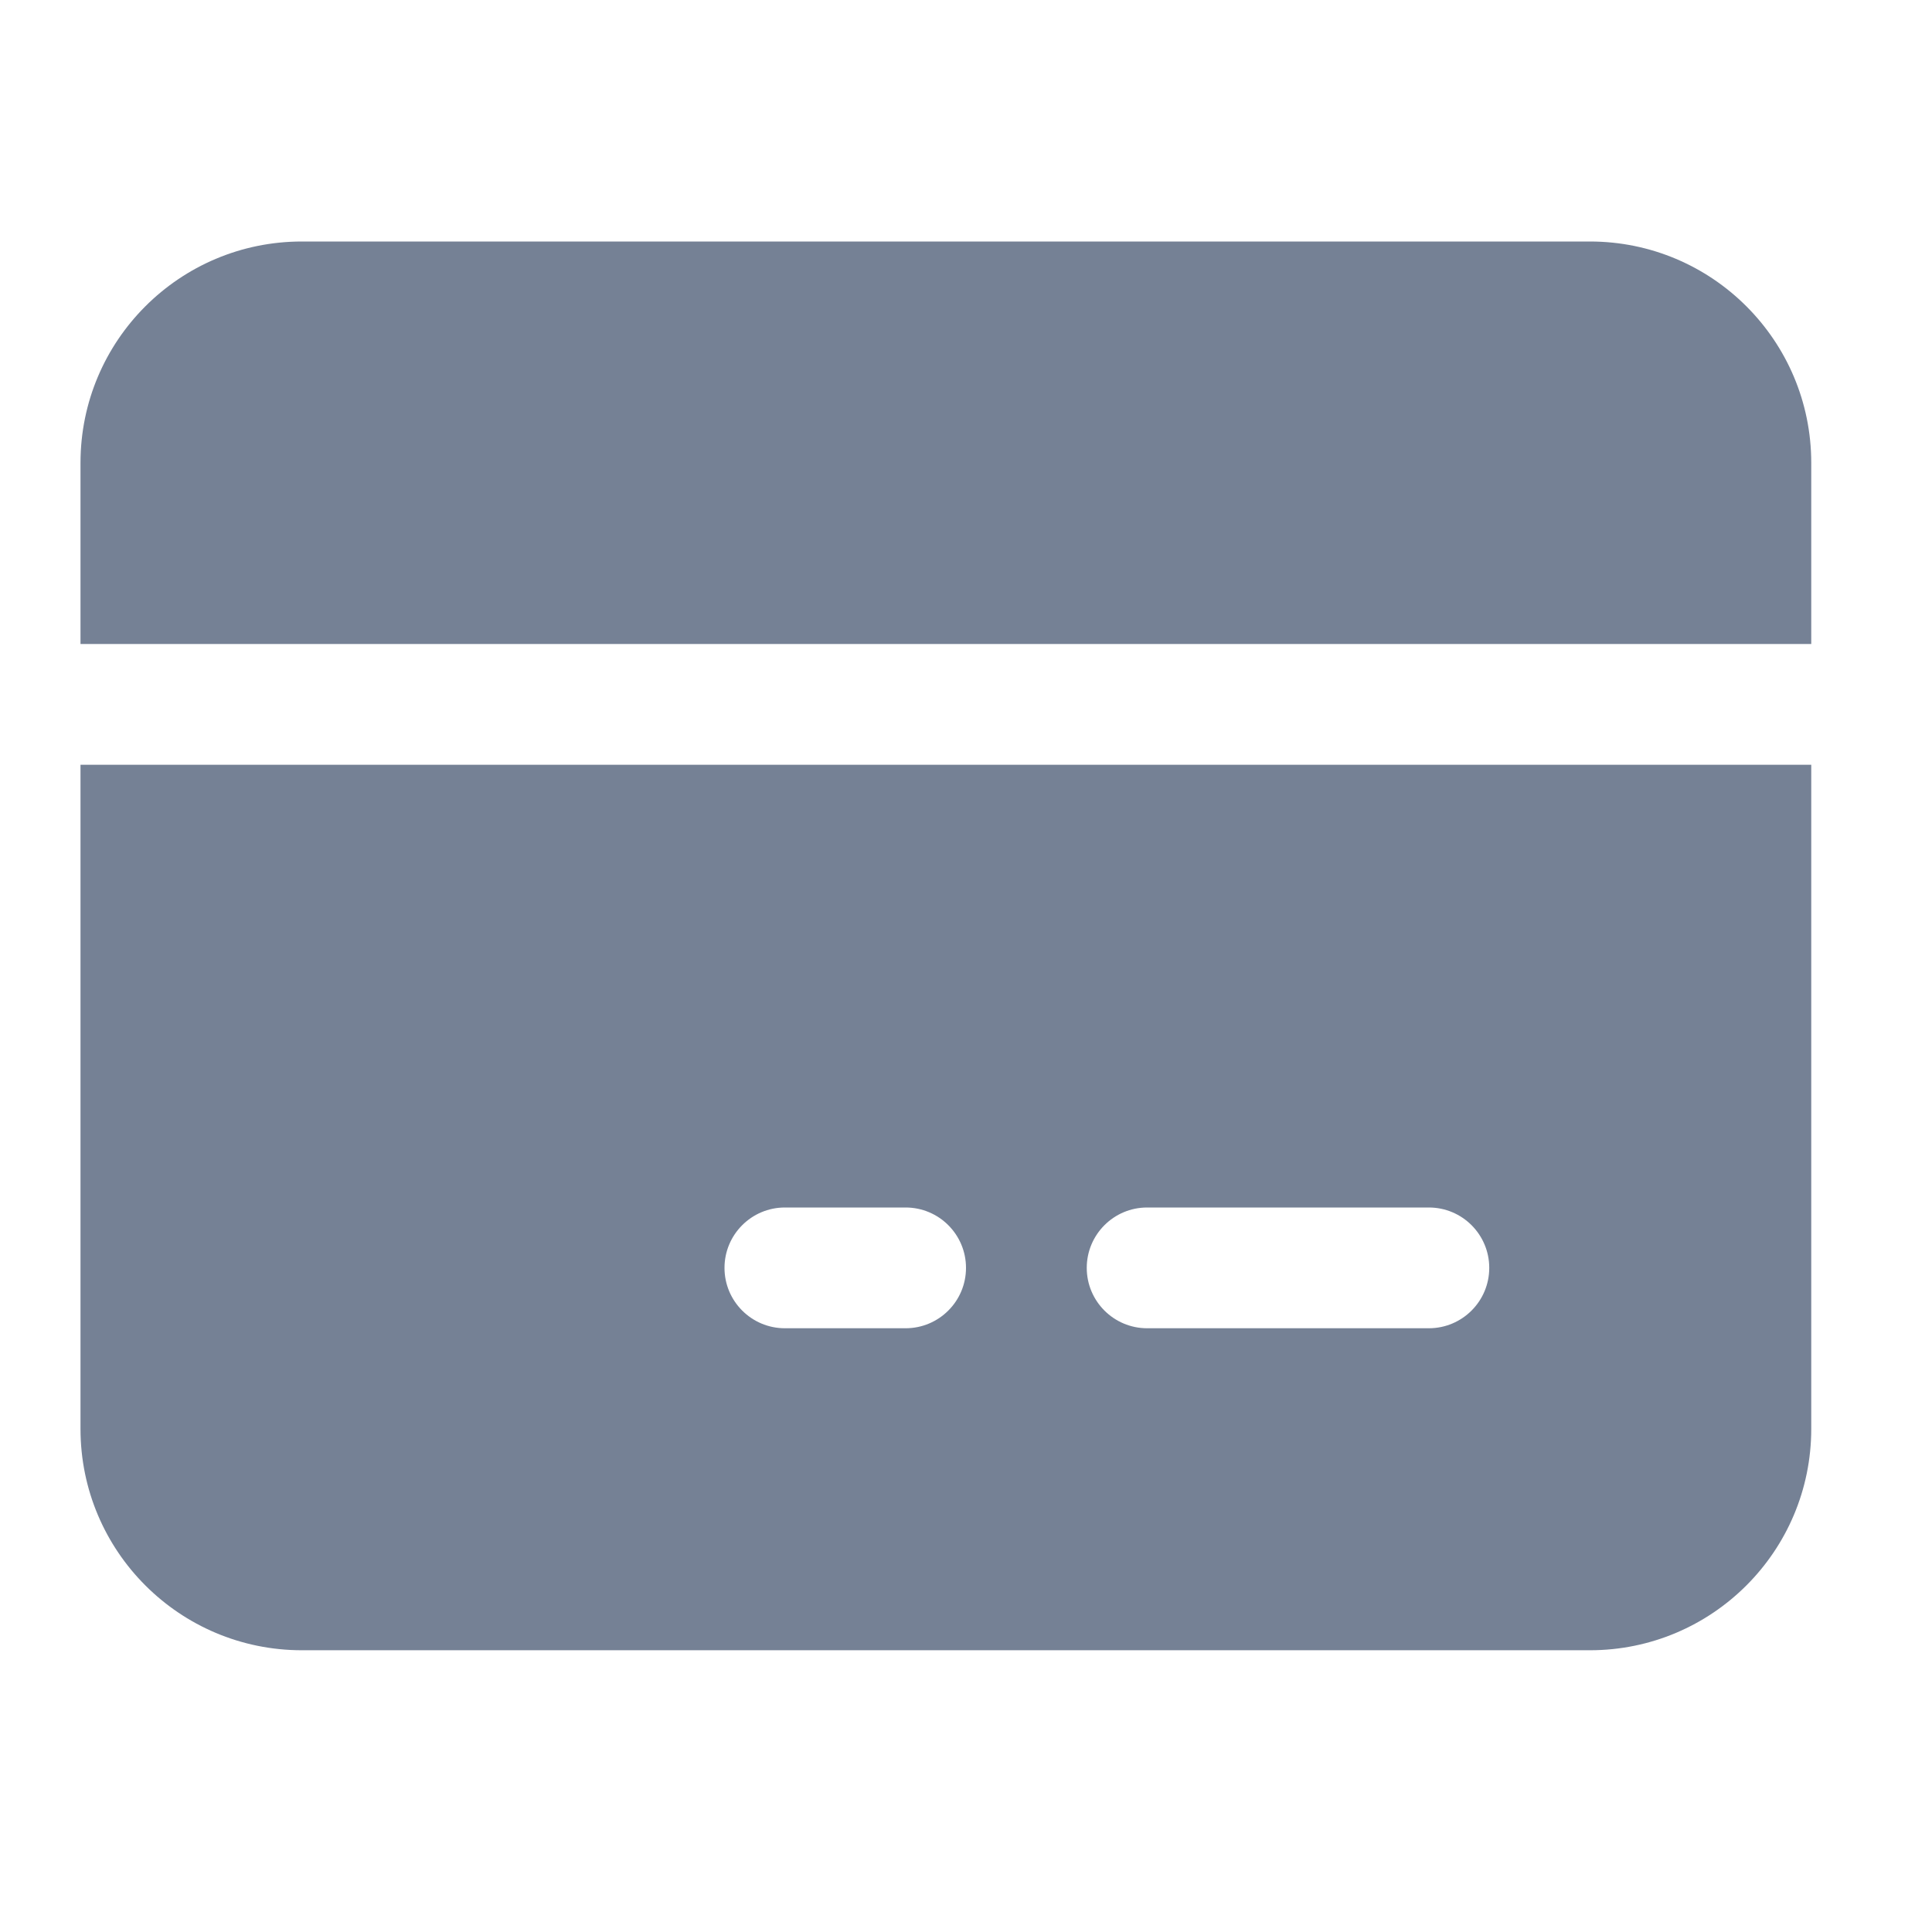
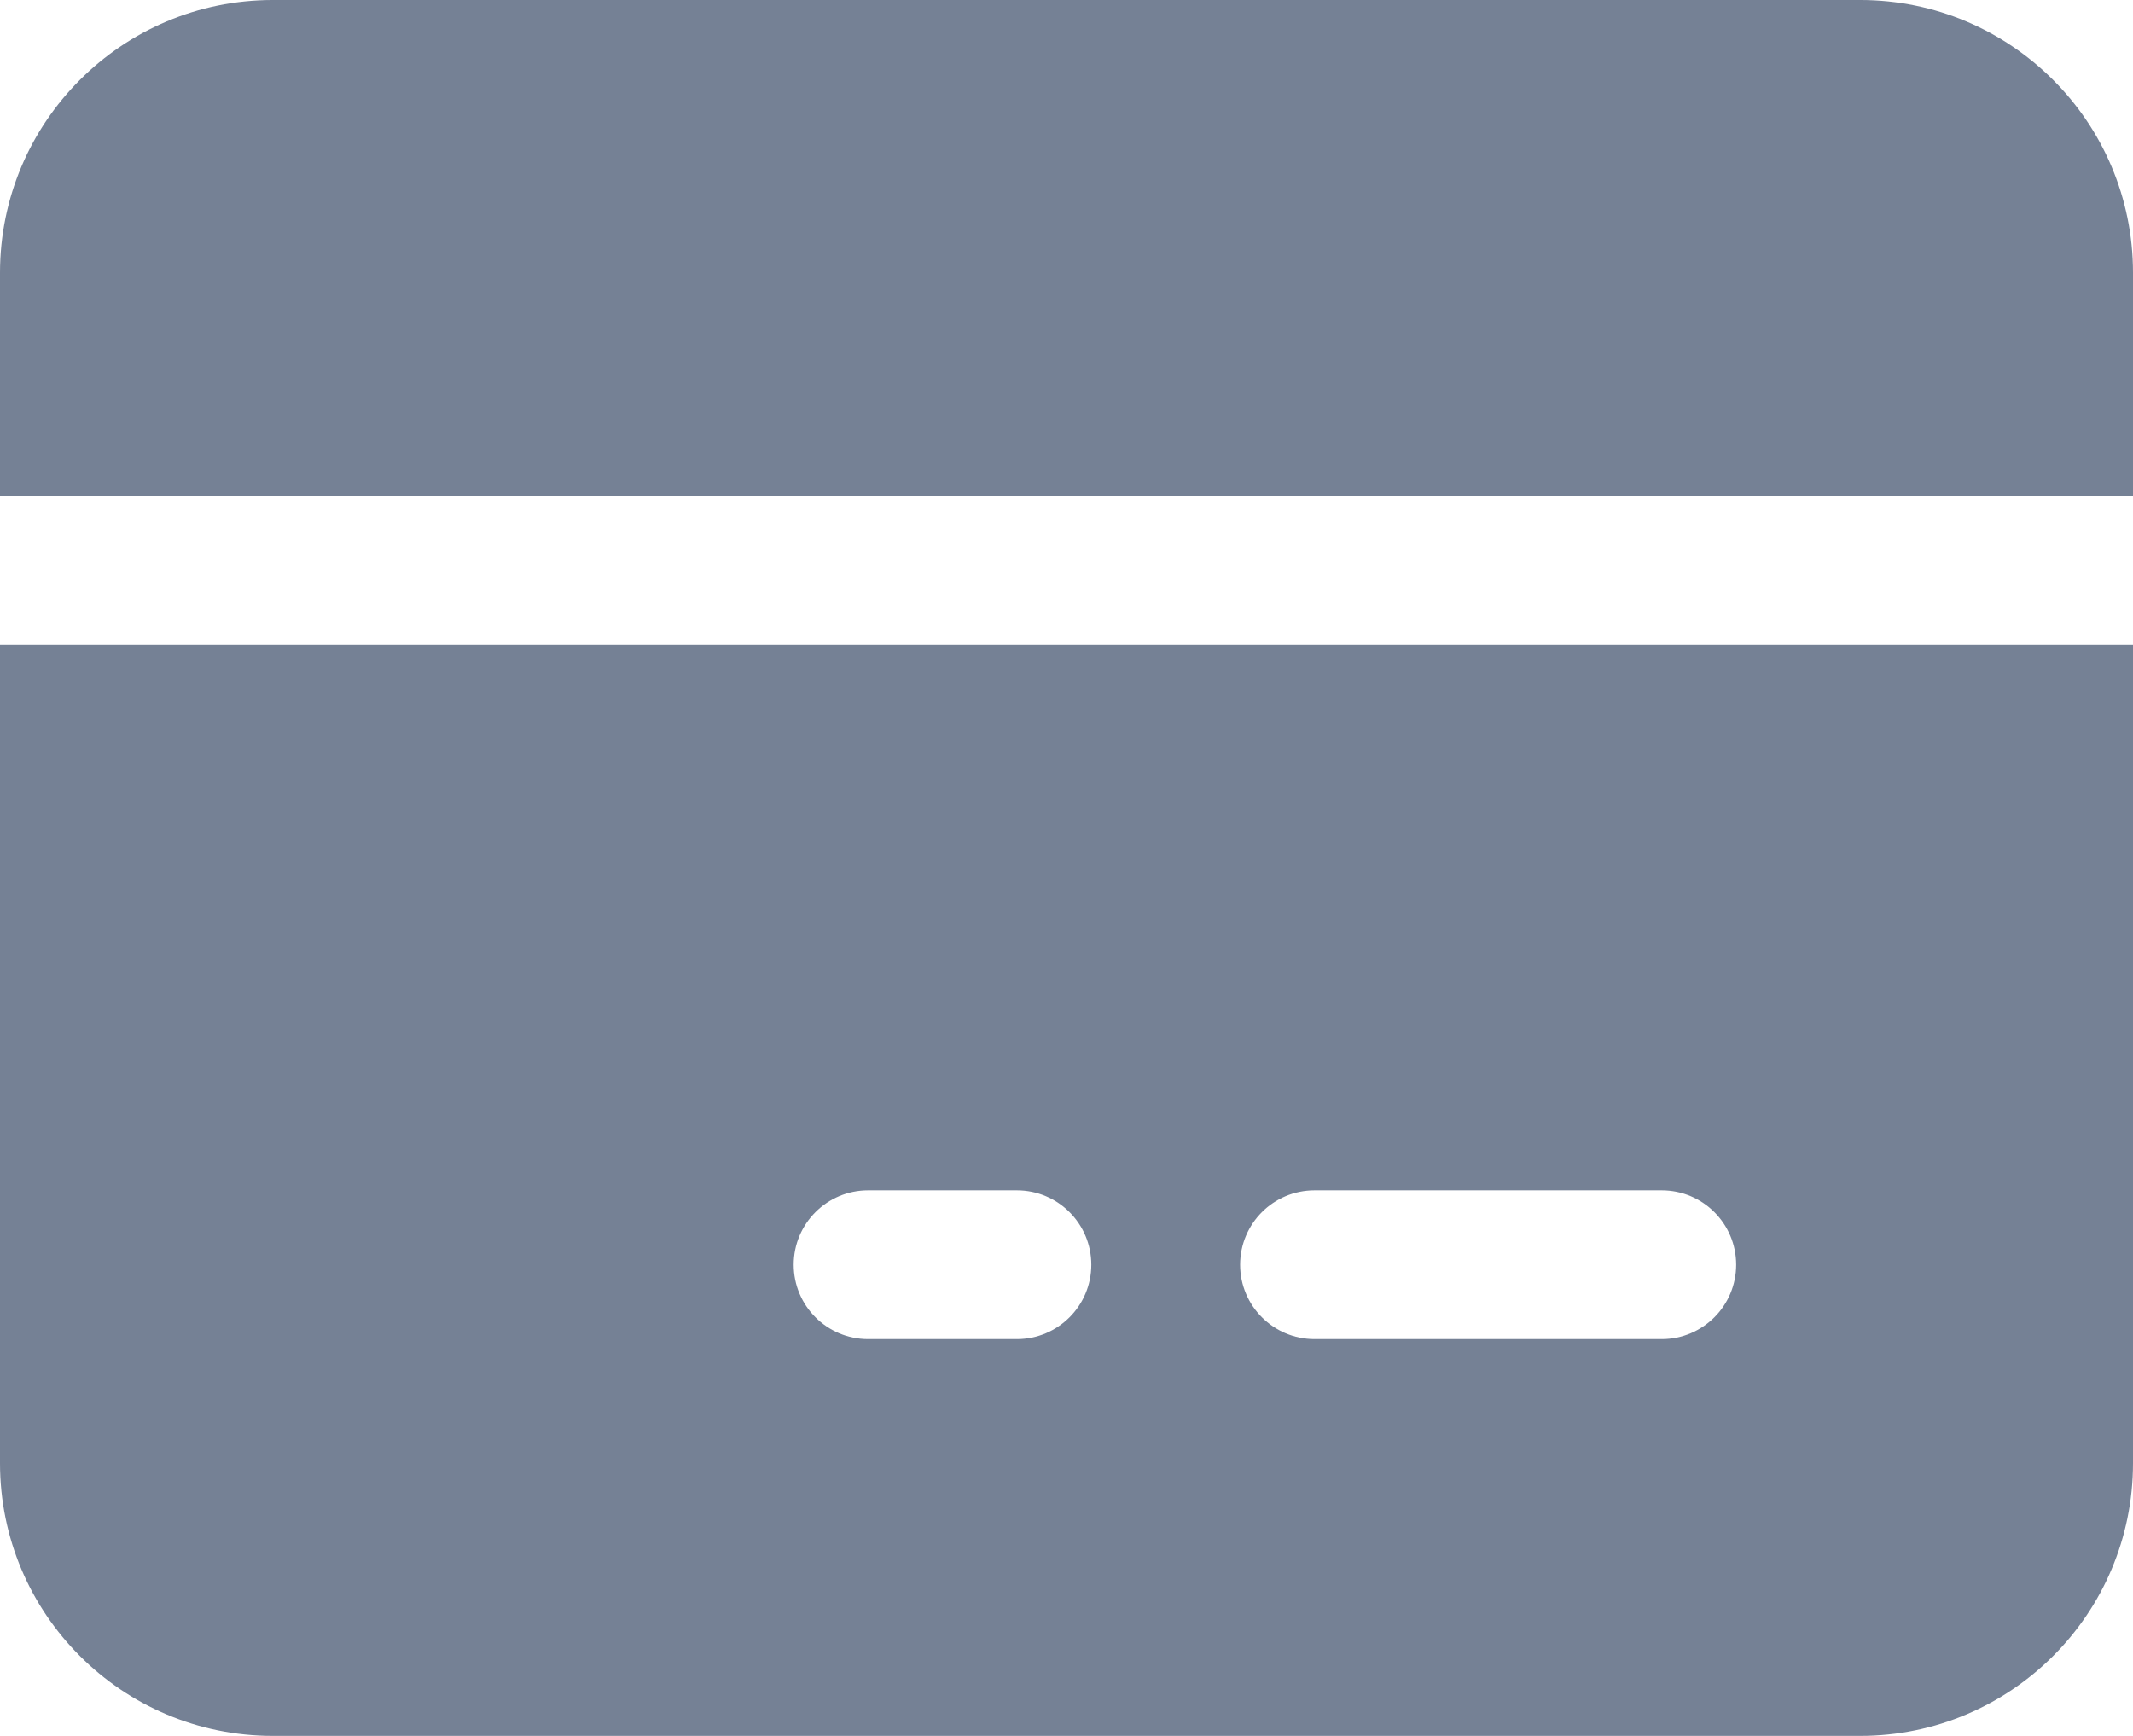
- <svg xmlns="http://www.w3.org/2000/svg" width="24" height="24" viewBox="0 0 24 24" fill="none">
+ <svg xmlns="http://www.w3.org/2000/svg" width="21.5" height="17.5" viewBox="1 3 21.5 17.5" fill="none">
  <path fill-rule="evenodd" clip-rule="evenodd" d="M1 5.75C1 4.231 2.231 3 3.75 3H19.75C21.269 3 22.5 4.231 22.5 5.75V8H1V5.75ZM1 9.5H22.5V17.75C22.5 19.269 21.269 20.5 19.75 20.5H3.75C2.231 20.5 1 19.269 1 17.75V9.5ZM9.75 15C9.336 15 9 15.336 9 15.75C9 16.164 9.336 16.5 9.75 16.5H11.25C11.664 16.5 12 16.164 12 15.75C12 15.336 11.664 15 11.25 15H9.75ZM14.25 15C13.836 15 13.5 15.336 13.5 15.75C13.5 16.164 13.836 16.5 14.25 16.5H17.75C18.164 16.5 18.5 16.164 18.5 15.75C18.5 15.336 18.164 15 17.75 15H14.25Z" fill="#758195" />
</svg>
